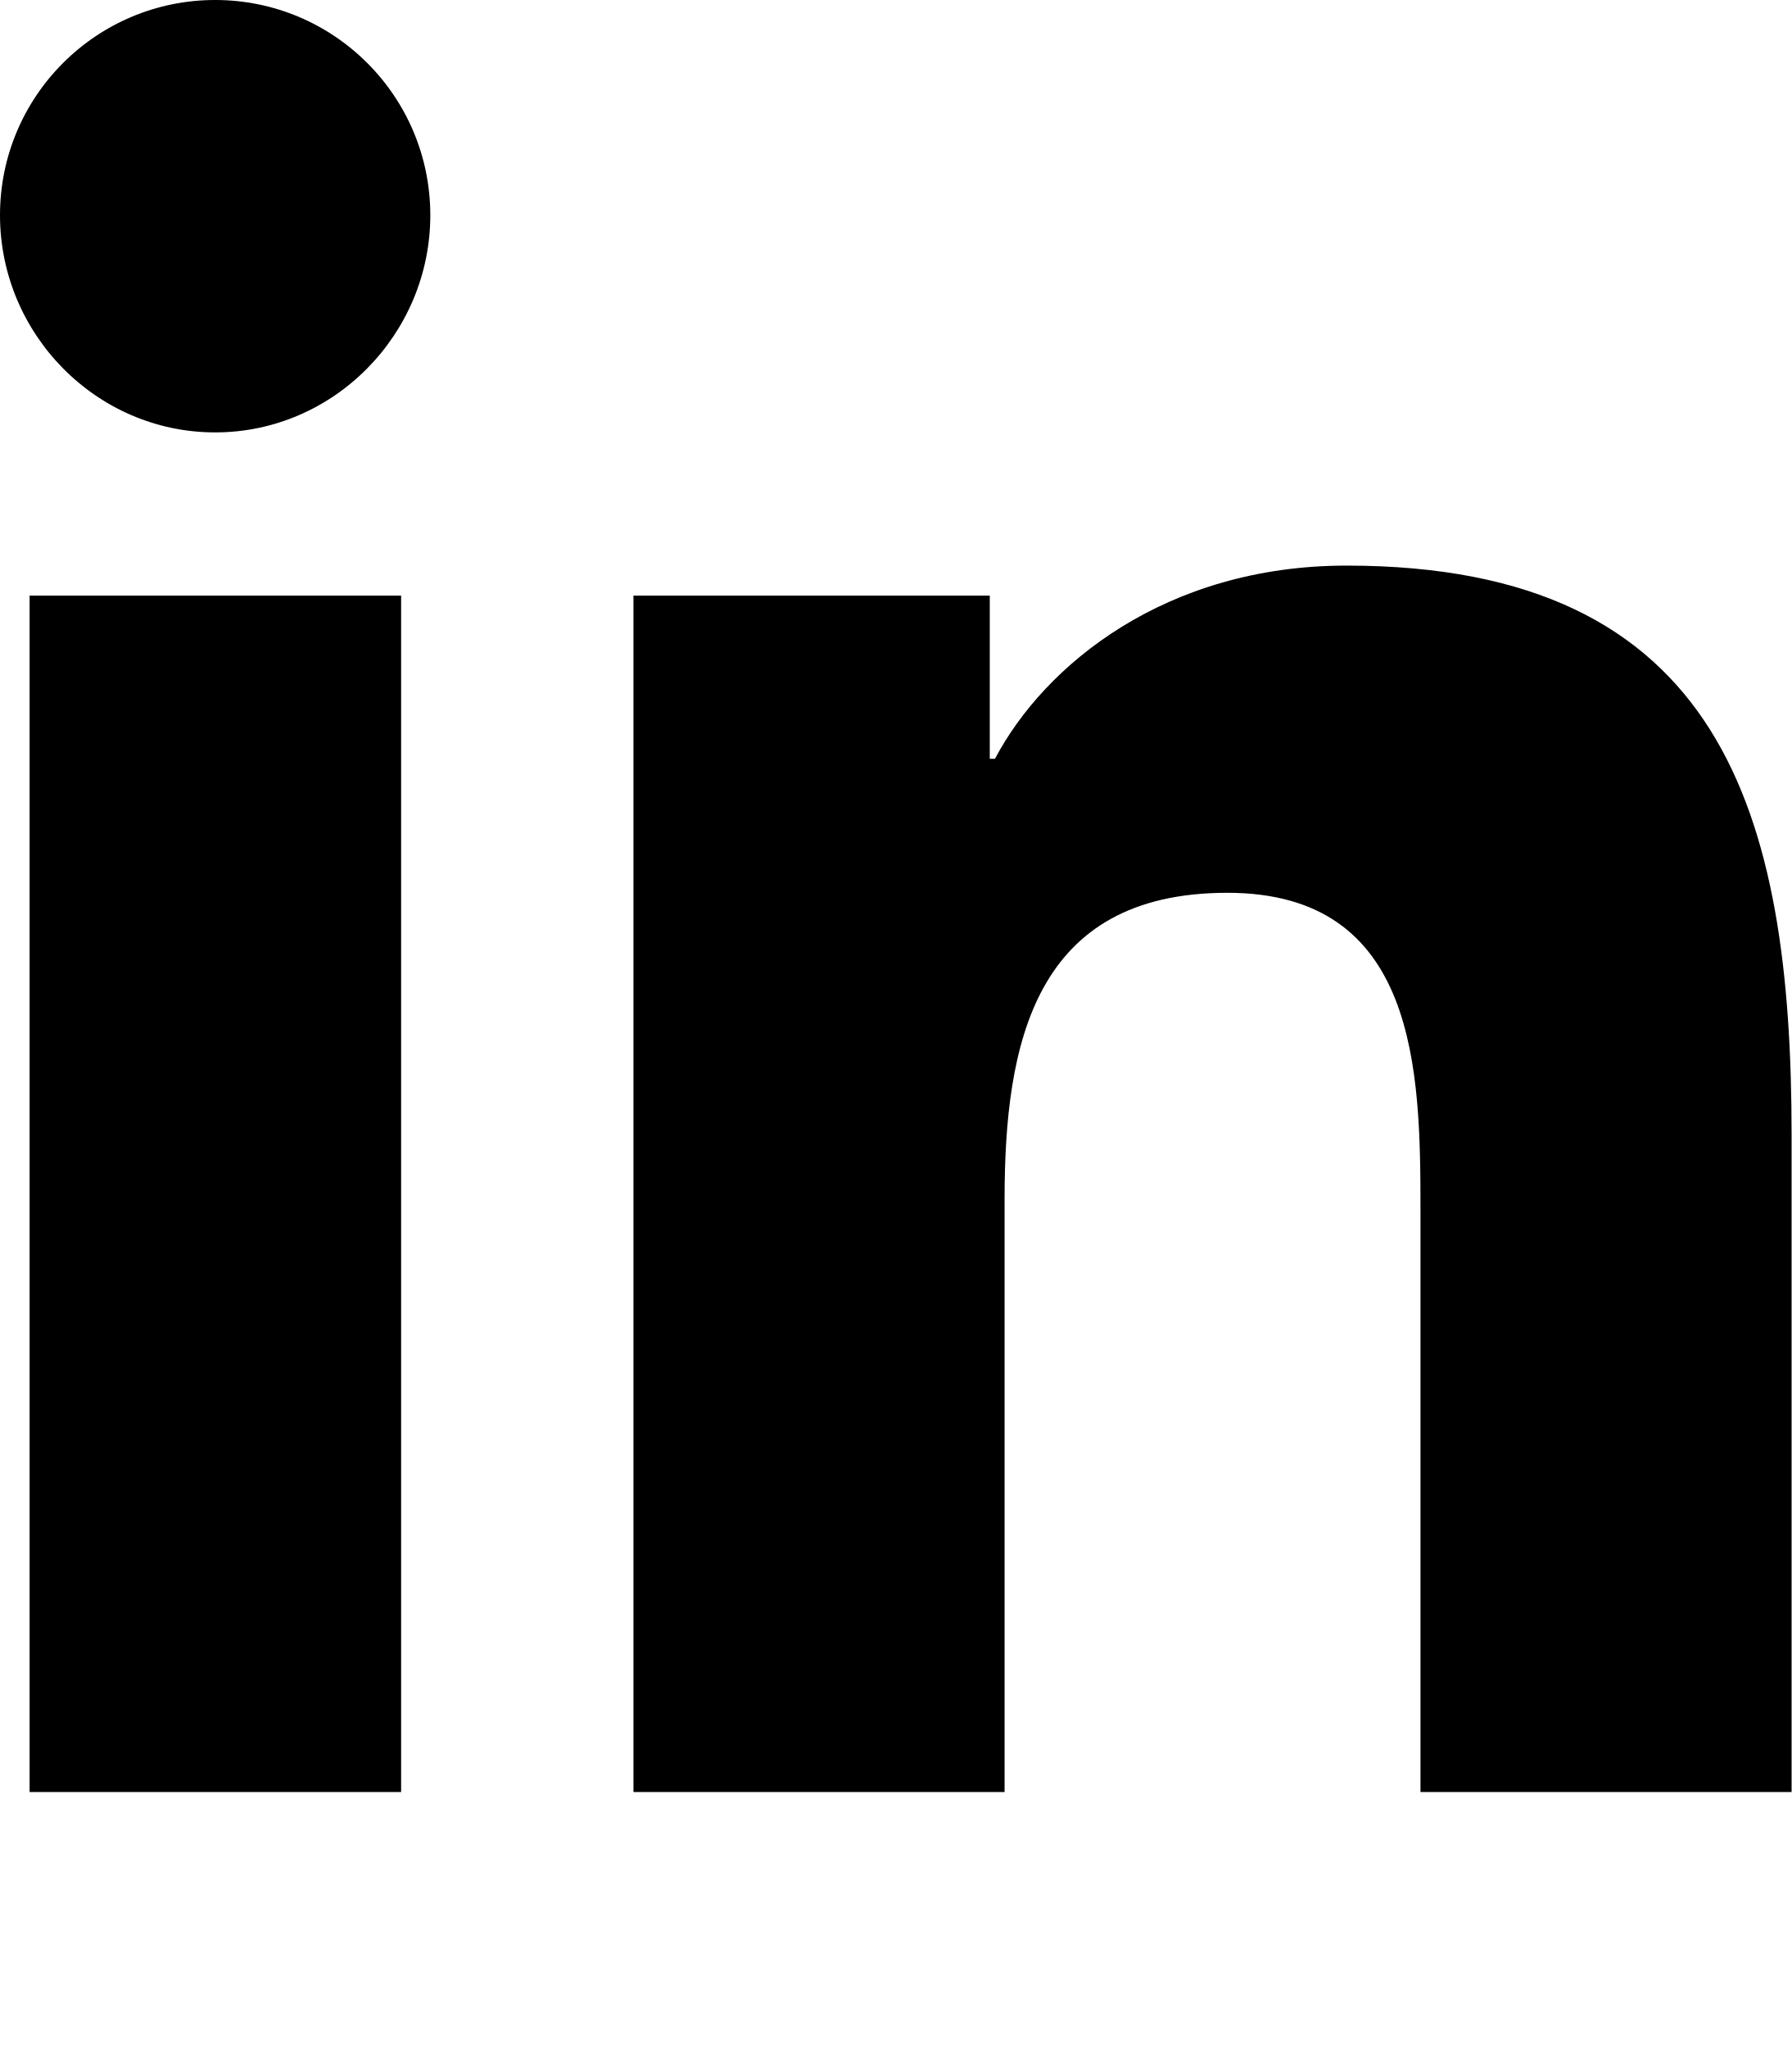
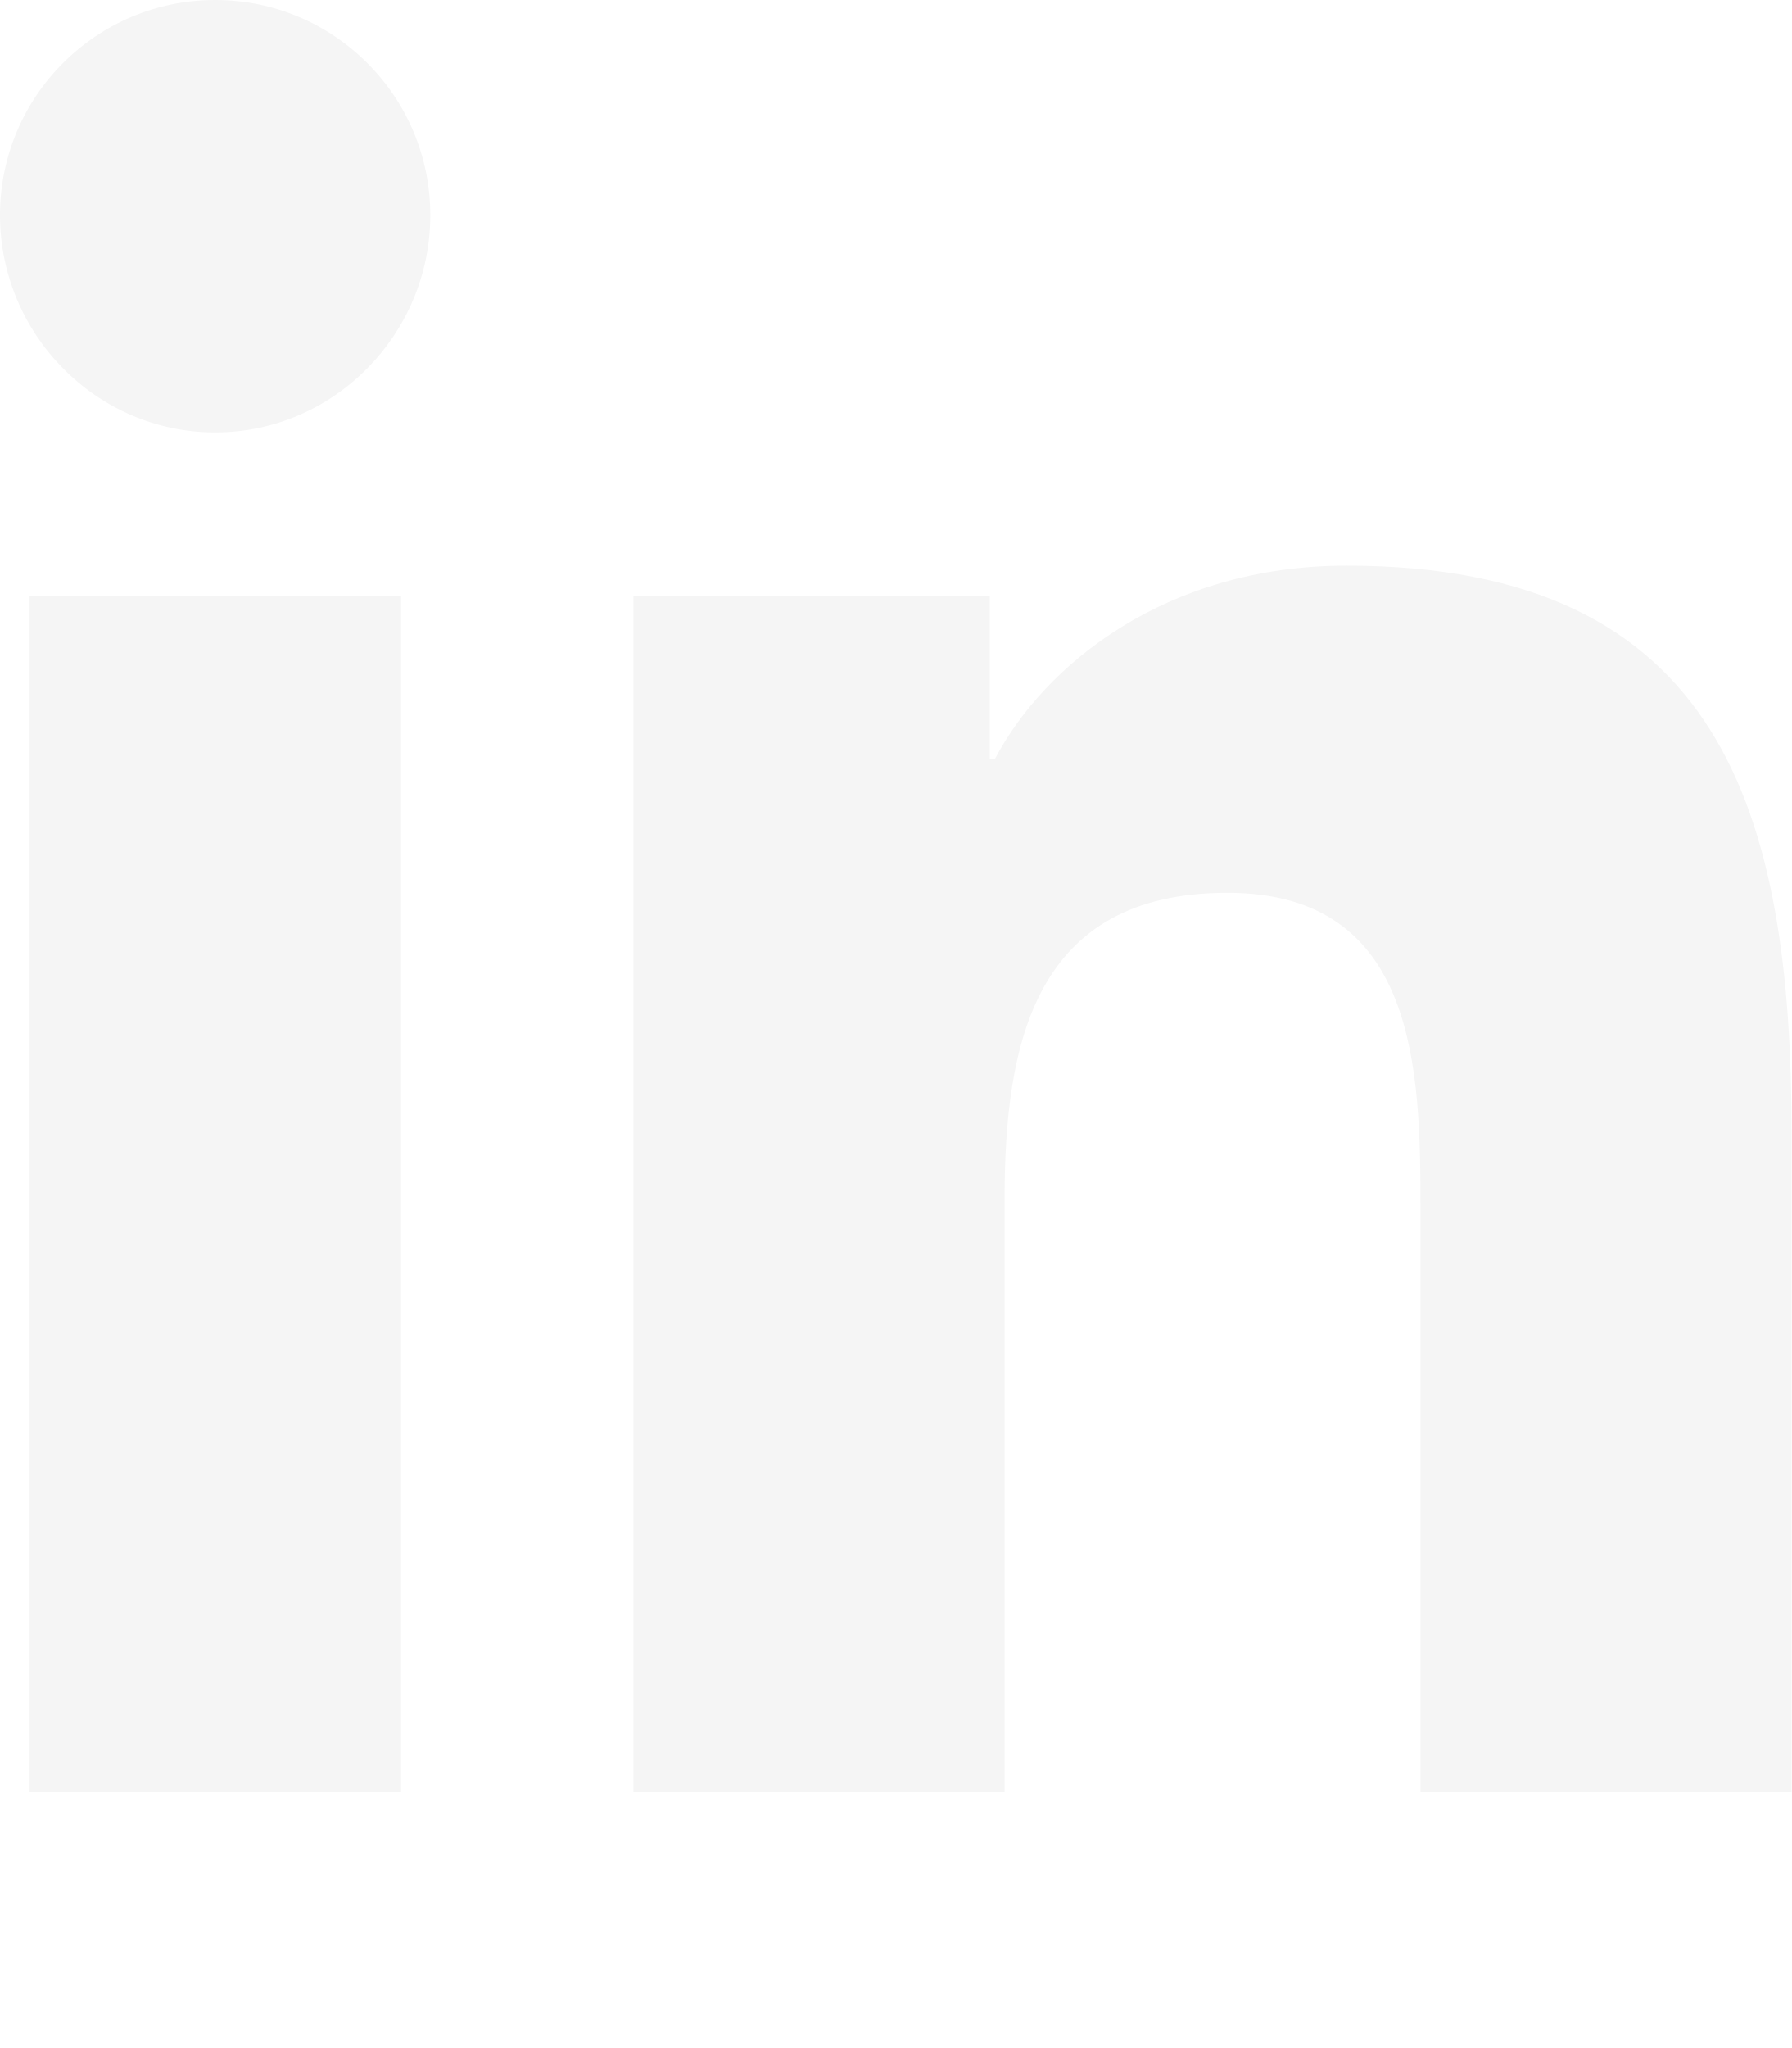
<svg xmlns="http://www.w3.org/2000/svg" viewBox="0 0 448 512">
-   <path d="M100.3 448H7.4V148.9h92.9zM53.8 108.1C24.1 108.1 0 83.5 0 53.8a53.8 53.8 0 0 1 107.6 0c0 29.7-24.1 54.3-53.8 54.3zM447.9 448h-92.7V302.4c0-34.7-.7-79.2-48.3-79.2-48.3 0-55.7 37.7-55.7 76.7V448h-92.8V148.9h89.1v40.8h1.3c12.4-23.5 42.7-48.3 87.9-48.3 94 0 111.3 61.9 111.3 142.3V448z" />
+   <path fill="#f5f5f5" d="M100.3 448H7.4V148.9h92.9zM53.8 108.1C24.1 108.1 0 83.5 0 53.8a53.8 53.8 0 0 1 107.6 0c0 29.7-24.1 54.3-53.8 54.3zM447.9 448h-92.7V302.4c0-34.7-.7-79.2-48.3-79.2-48.3 0-55.7 37.7-55.7 76.7V448h-92.8V148.9h89.1v40.8h1.3c12.4-23.5 42.7-48.3 87.9-48.3 94 0 111.3 61.9 111.3 142.3V448z" />
</svg>
